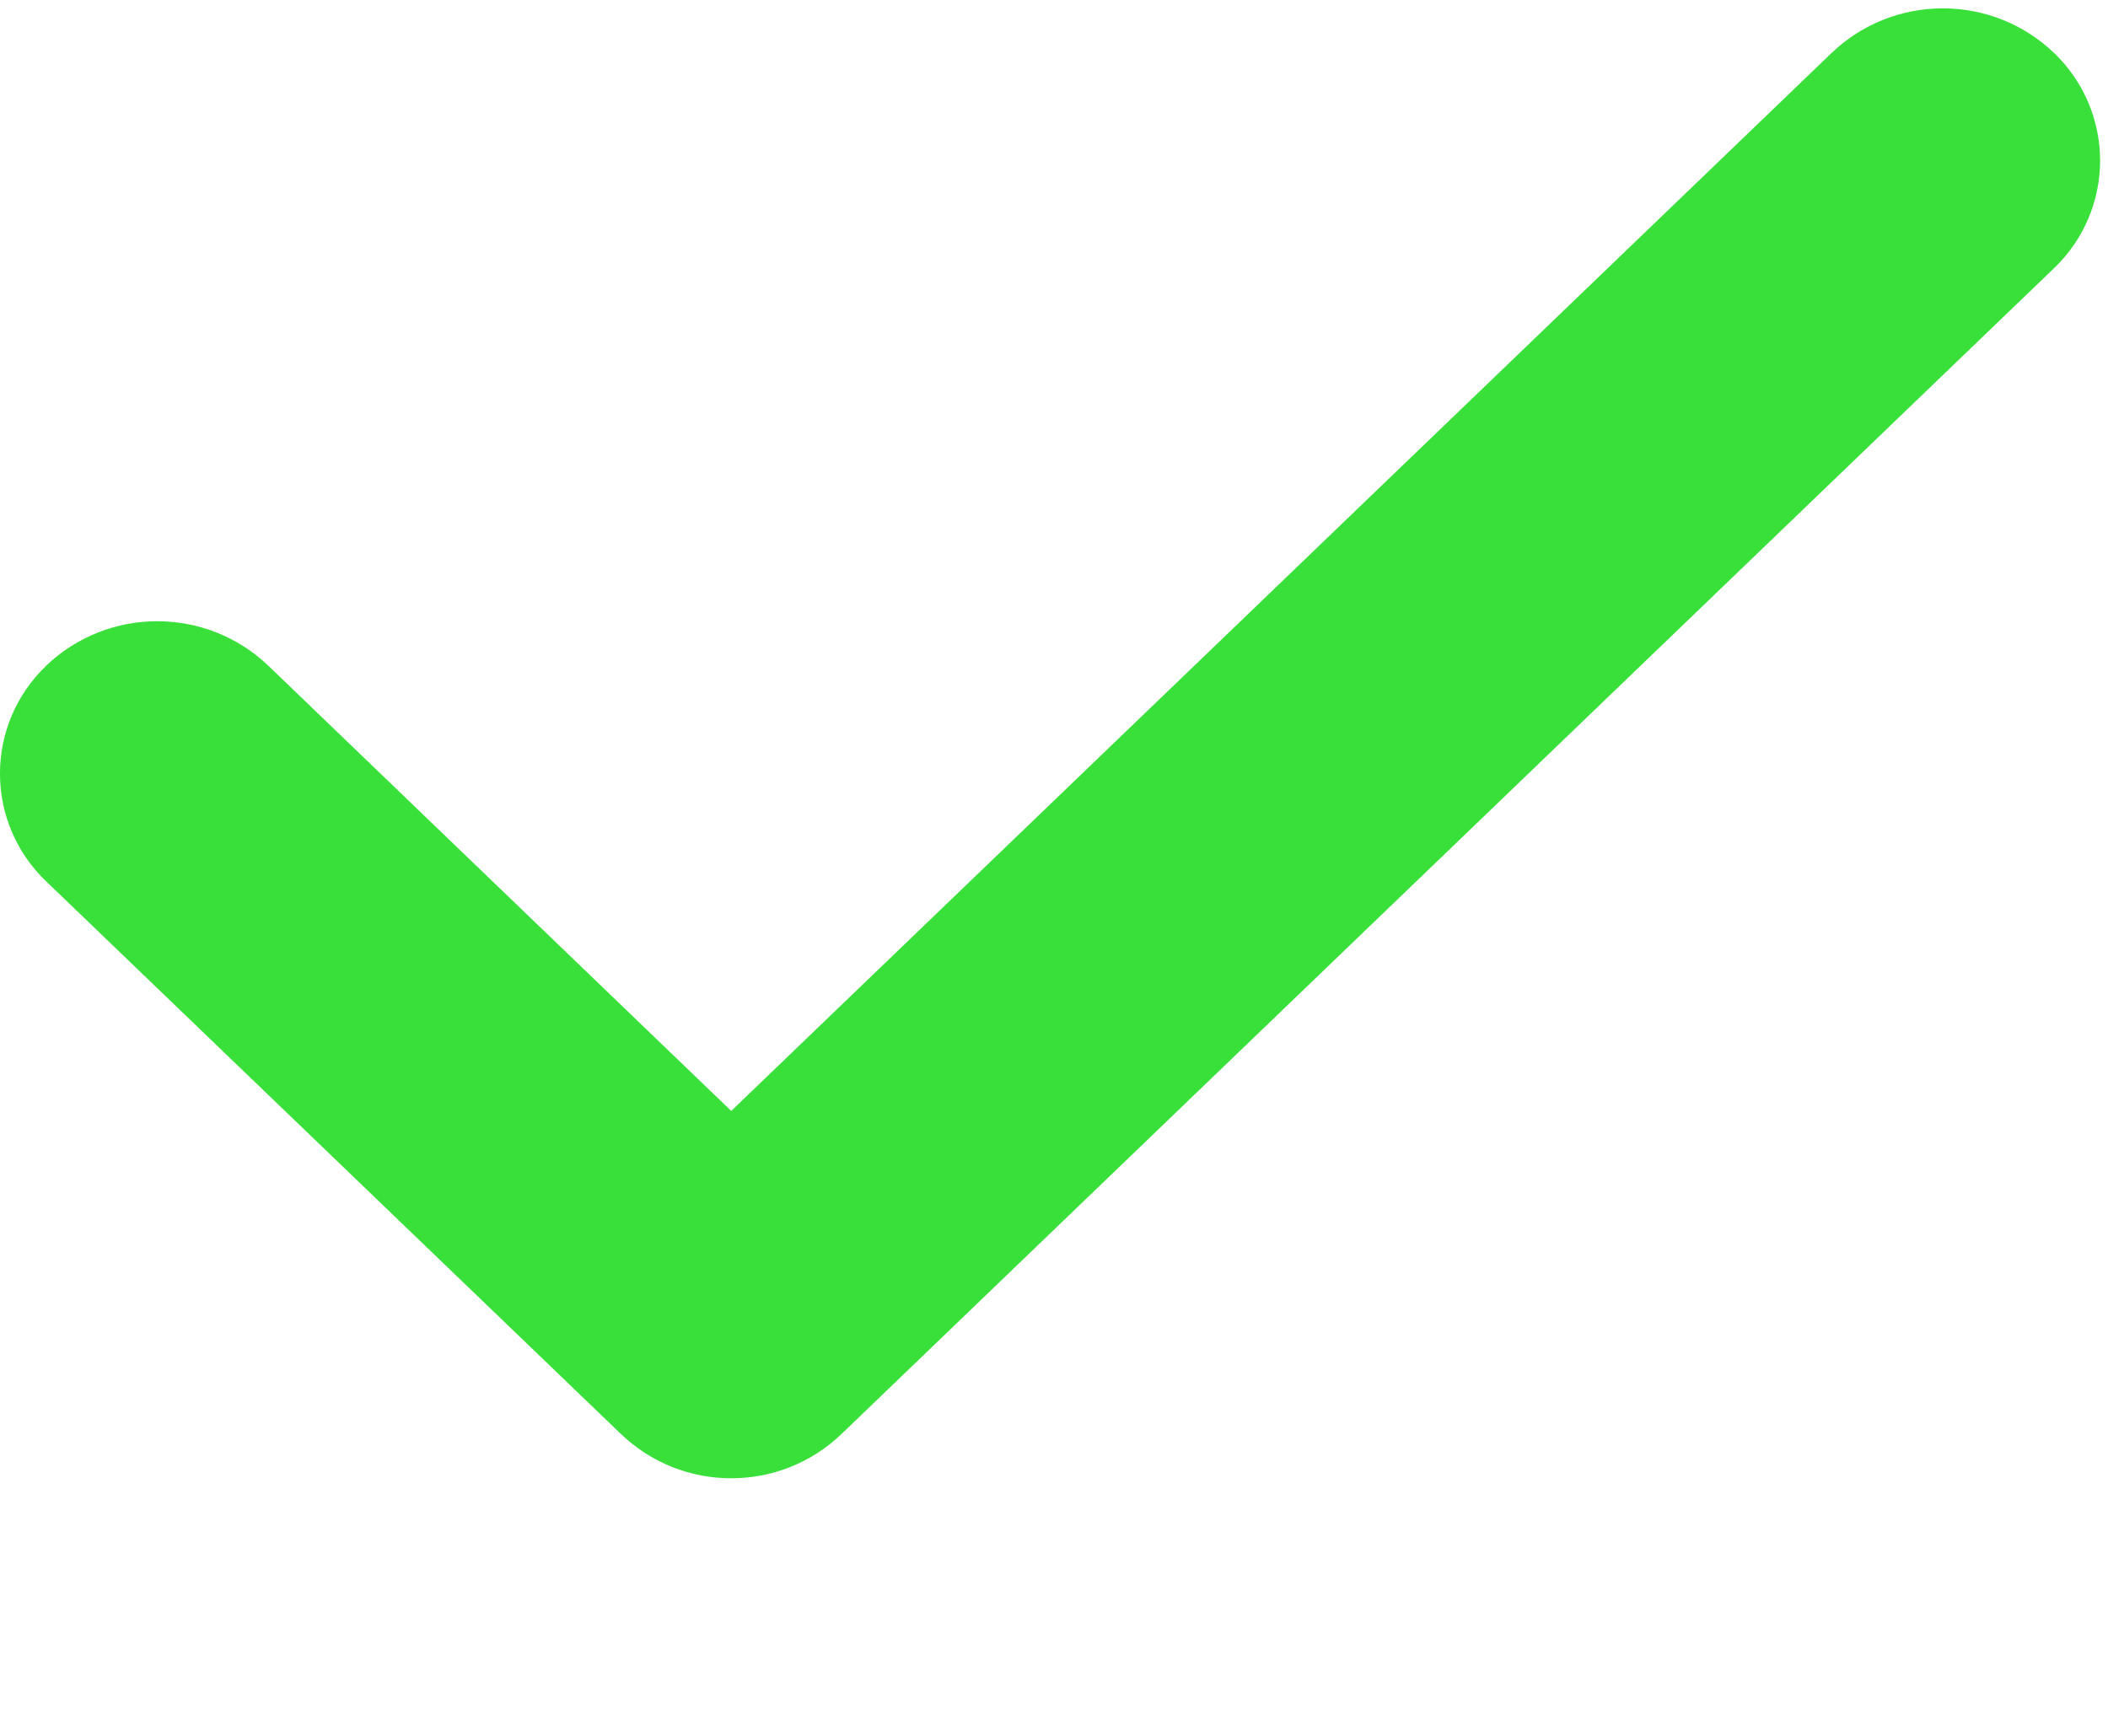
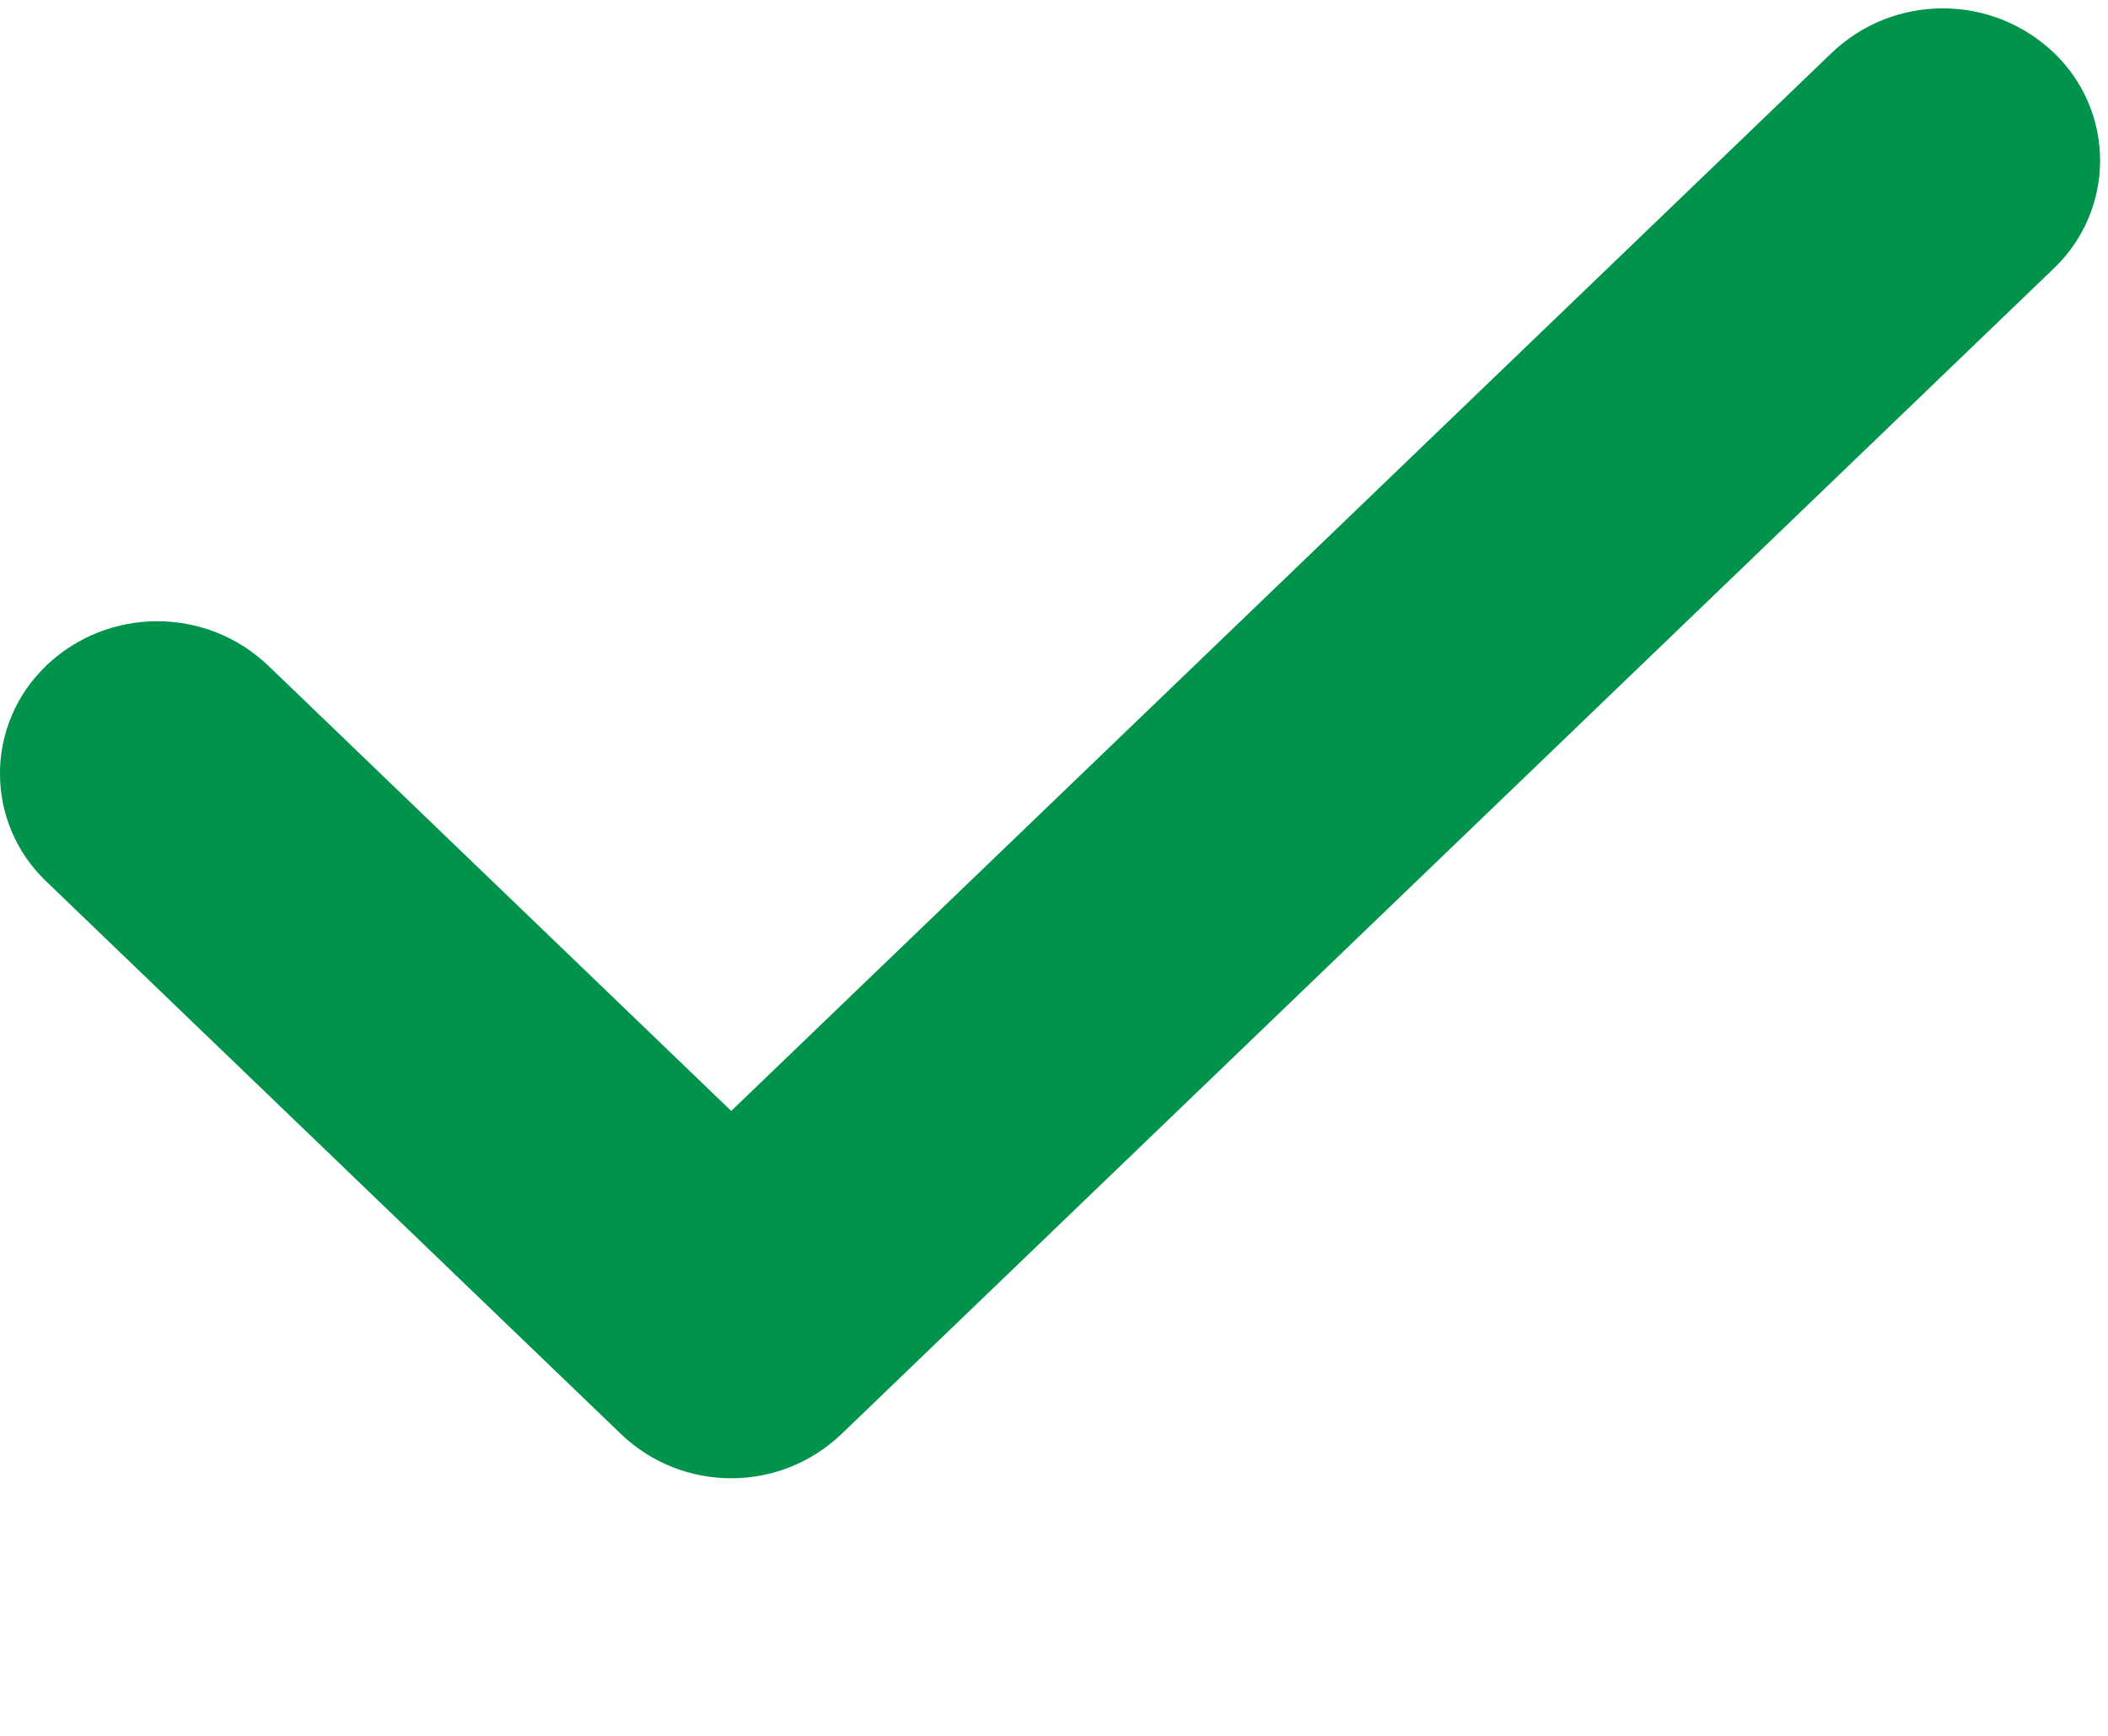
<svg xmlns="http://www.w3.org/2000/svg" viewBox="0 0 17 14">
-   <path fill="#3ae03a" d="M.368 5.373a1.298 1.298 0 0 1 1.8 0L5.897 8.96 14.768.43a1.298 1.298 0 0 1 1.8 0 1.2 1.2 0 0 1 0 1.73l-9.78 9.404a1.286 1.286 0 0 1-1.782 0L.368 7.104a1.2 1.2 0 0 1 0-1.73z" />
+   <path fill="#01934b" d="M.368 5.373a1.298 1.298 0 0 1 1.8 0L5.897 8.96 14.768.43a1.298 1.298 0 0 1 1.8 0 1.2 1.2 0 0 1 0 1.73l-9.78 9.404a1.286 1.286 0 0 1-1.782 0L.368 7.104a1.2 1.2 0 0 1 0-1.73z" />
</svg>
